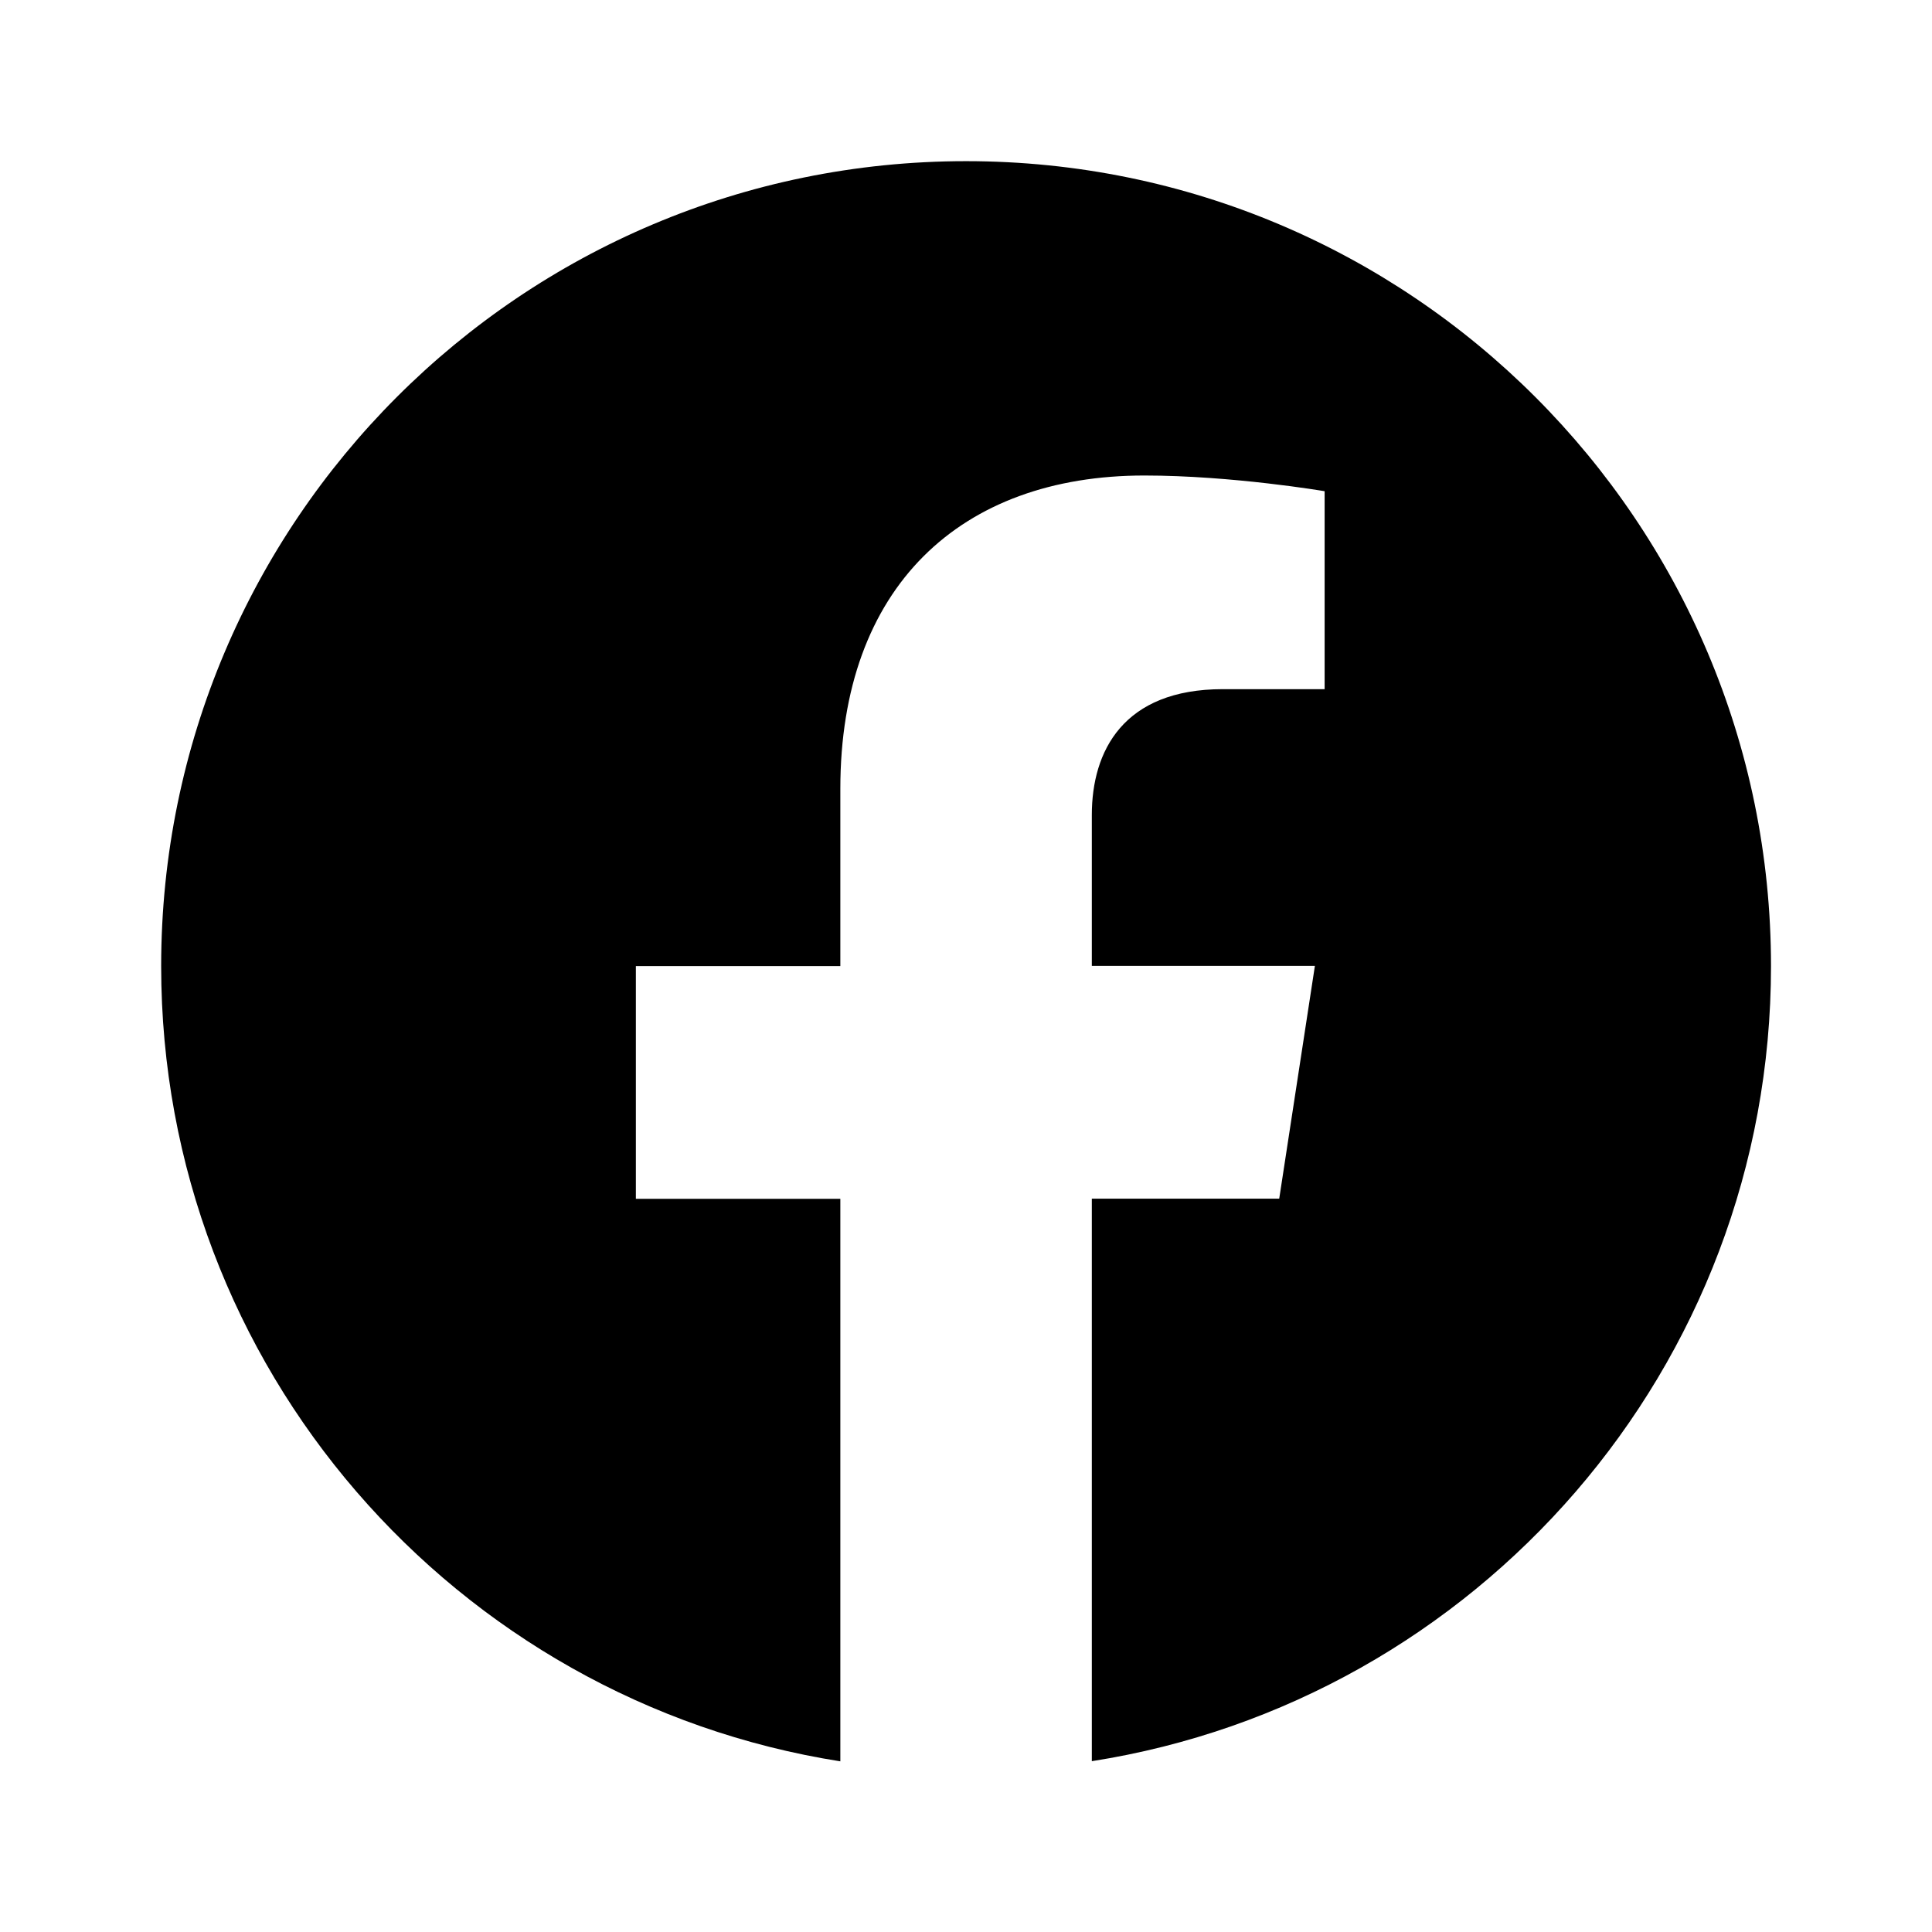
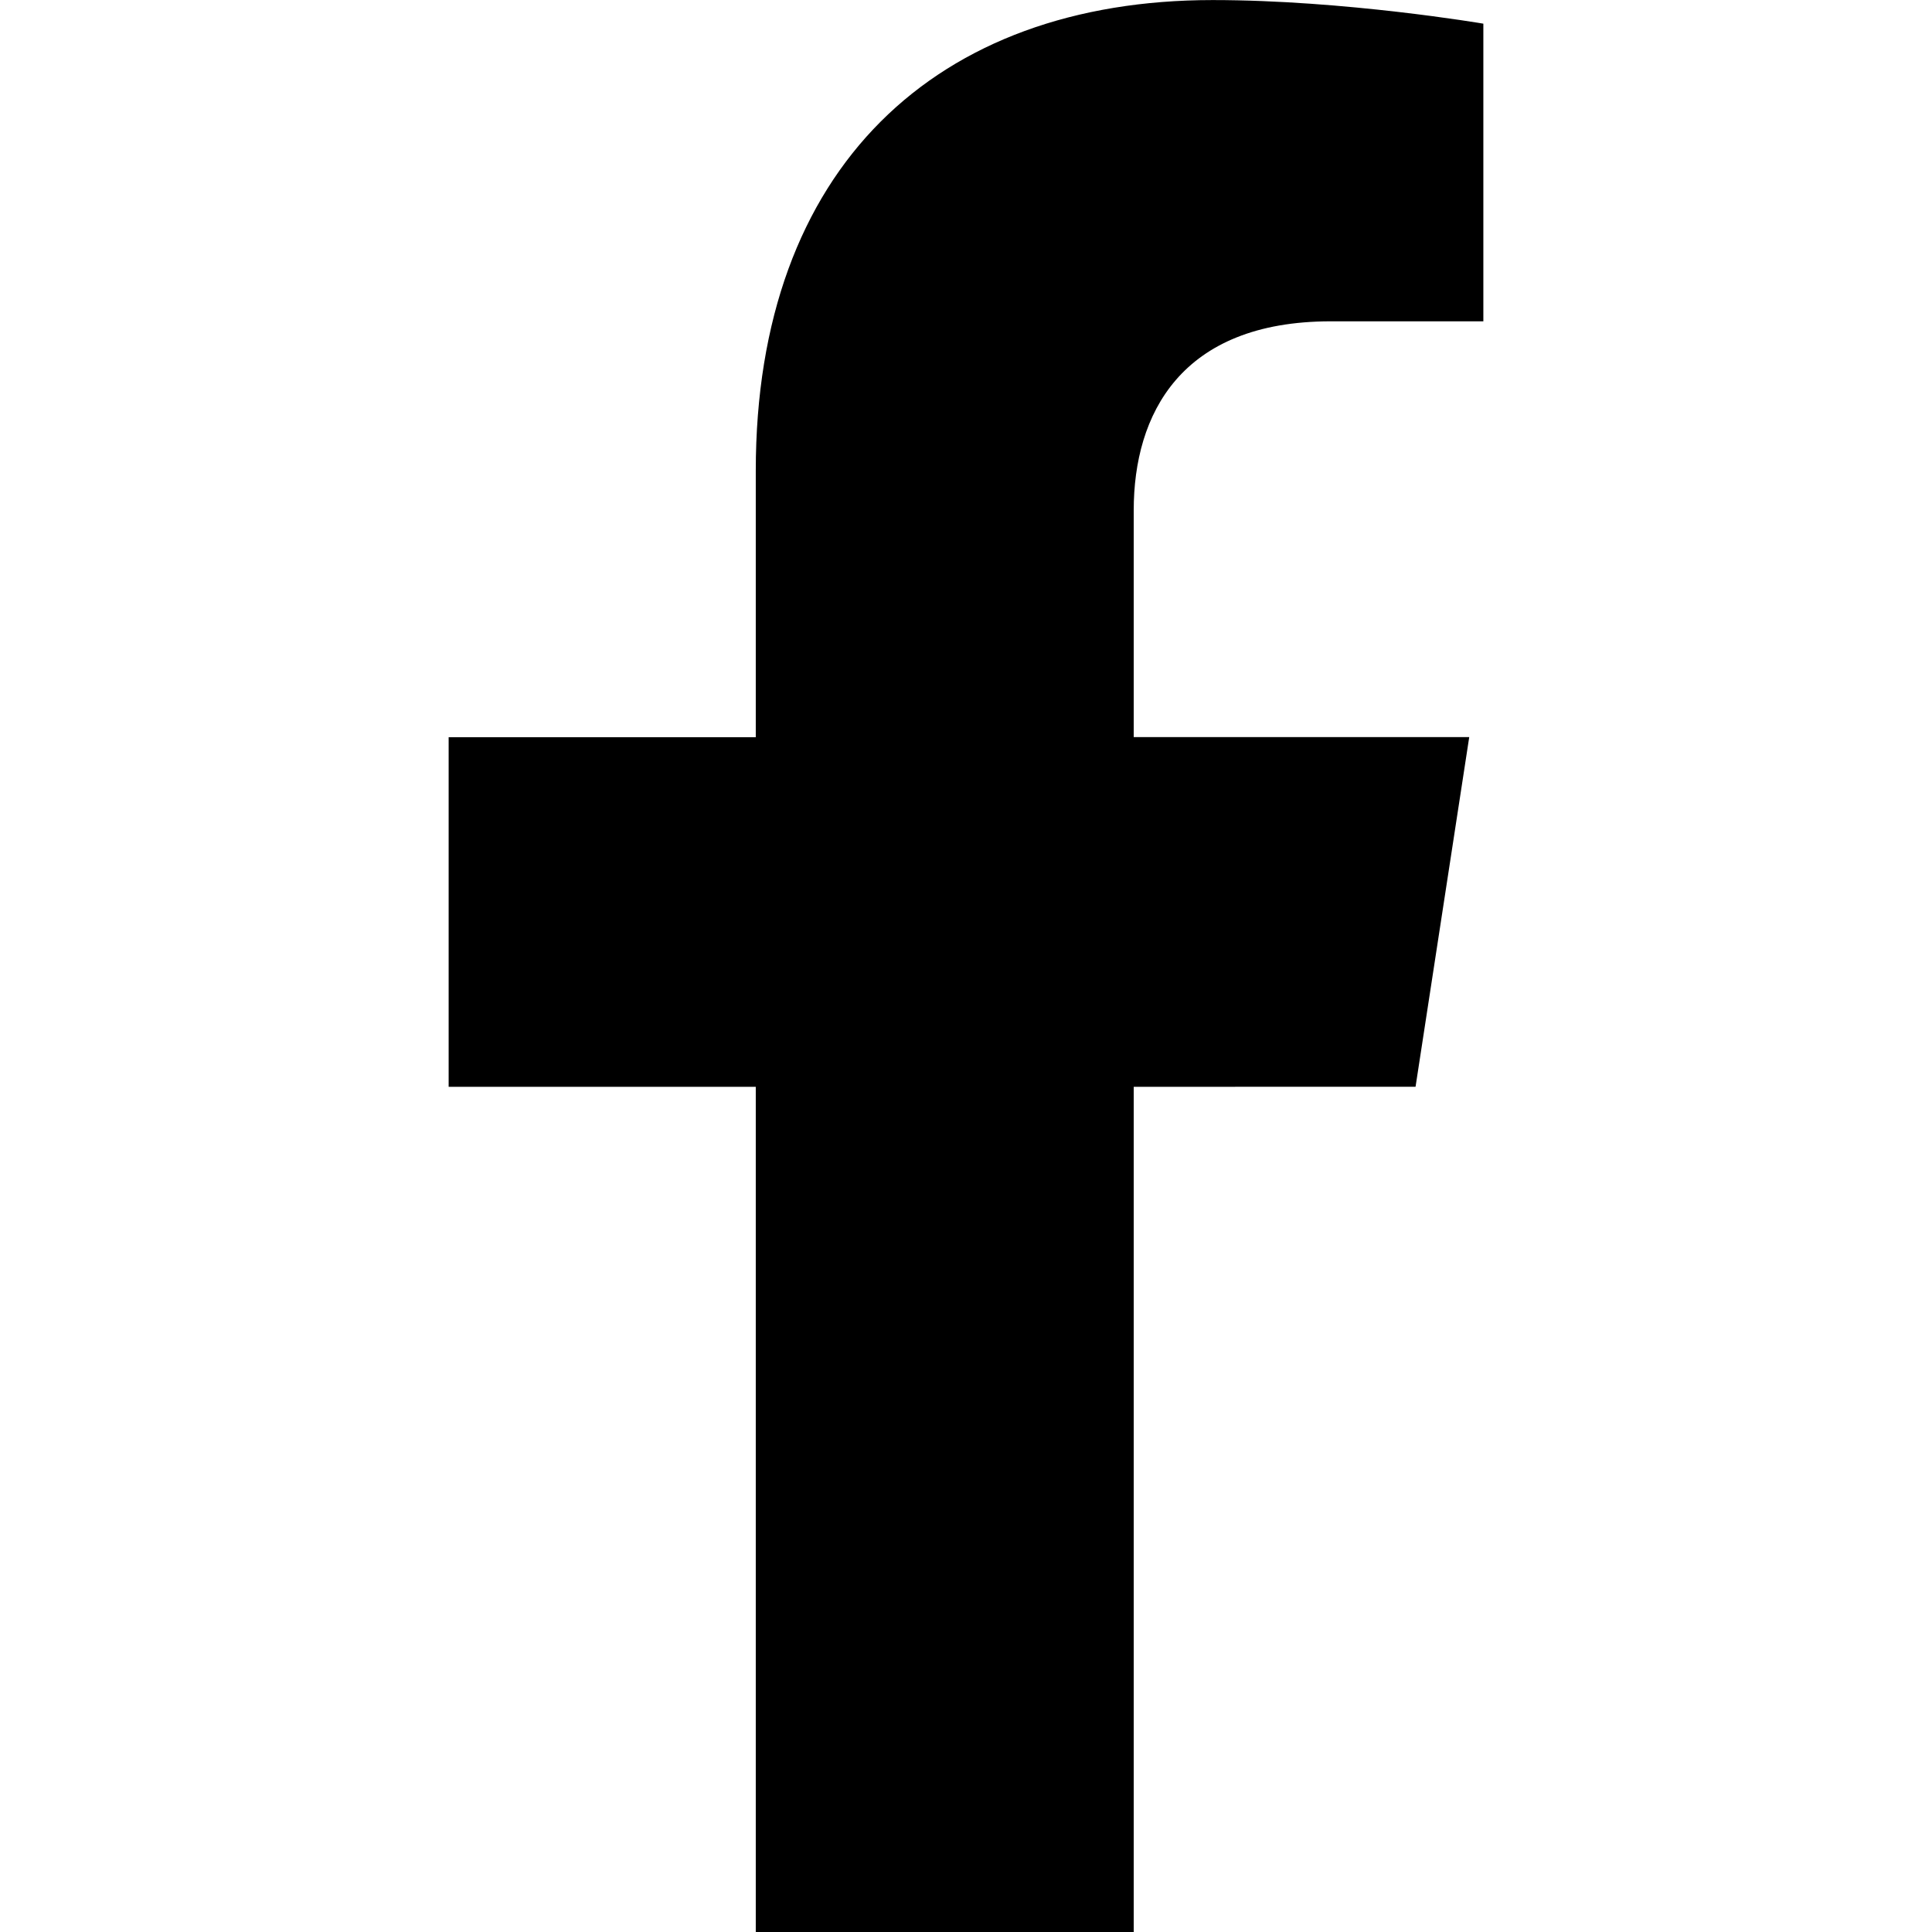
- <svg xmlns="http://www.w3.org/2000/svg" width="24" height="24" viewBox="0 0 24 24" fill="none">
-   <path d="M12.001 2.002C6.479 2.002 2.002 6.479 2.002 12.001C2.002 16.991 5.658 21.127 10.439 21.88V14.892H7.899V12.001H10.439V9.798C10.439 7.29 11.932 5.907 14.215 5.907C15.309 5.907 16.455 6.102 16.455 6.102V8.561H15.191C13.951 8.561 13.563 9.333 13.563 10.124V11.999H16.334L15.891 14.89H13.563V21.878C18.344 21.129 22 16.992 22 12.001C22 6.479 17.523 2.002 12.001 2.002Z" fill="black" />
+ <svg xmlns="http://www.w3.org/2000/svg" width="32" height="32" viewBox="0 0 32 32">
+   <path d="M23.446 18l0.889-5.791h-5.557v-3.758c0-1.584 0.776-3.129 3.265-3.129h2.526v-4.93c0 0-2.292-0.391-4.484-0.391-4.576 0-7.567 2.774-7.567 7.795v4.414h-5.087v5.791h5.087v14h6.26v-14z" />
</svg>
